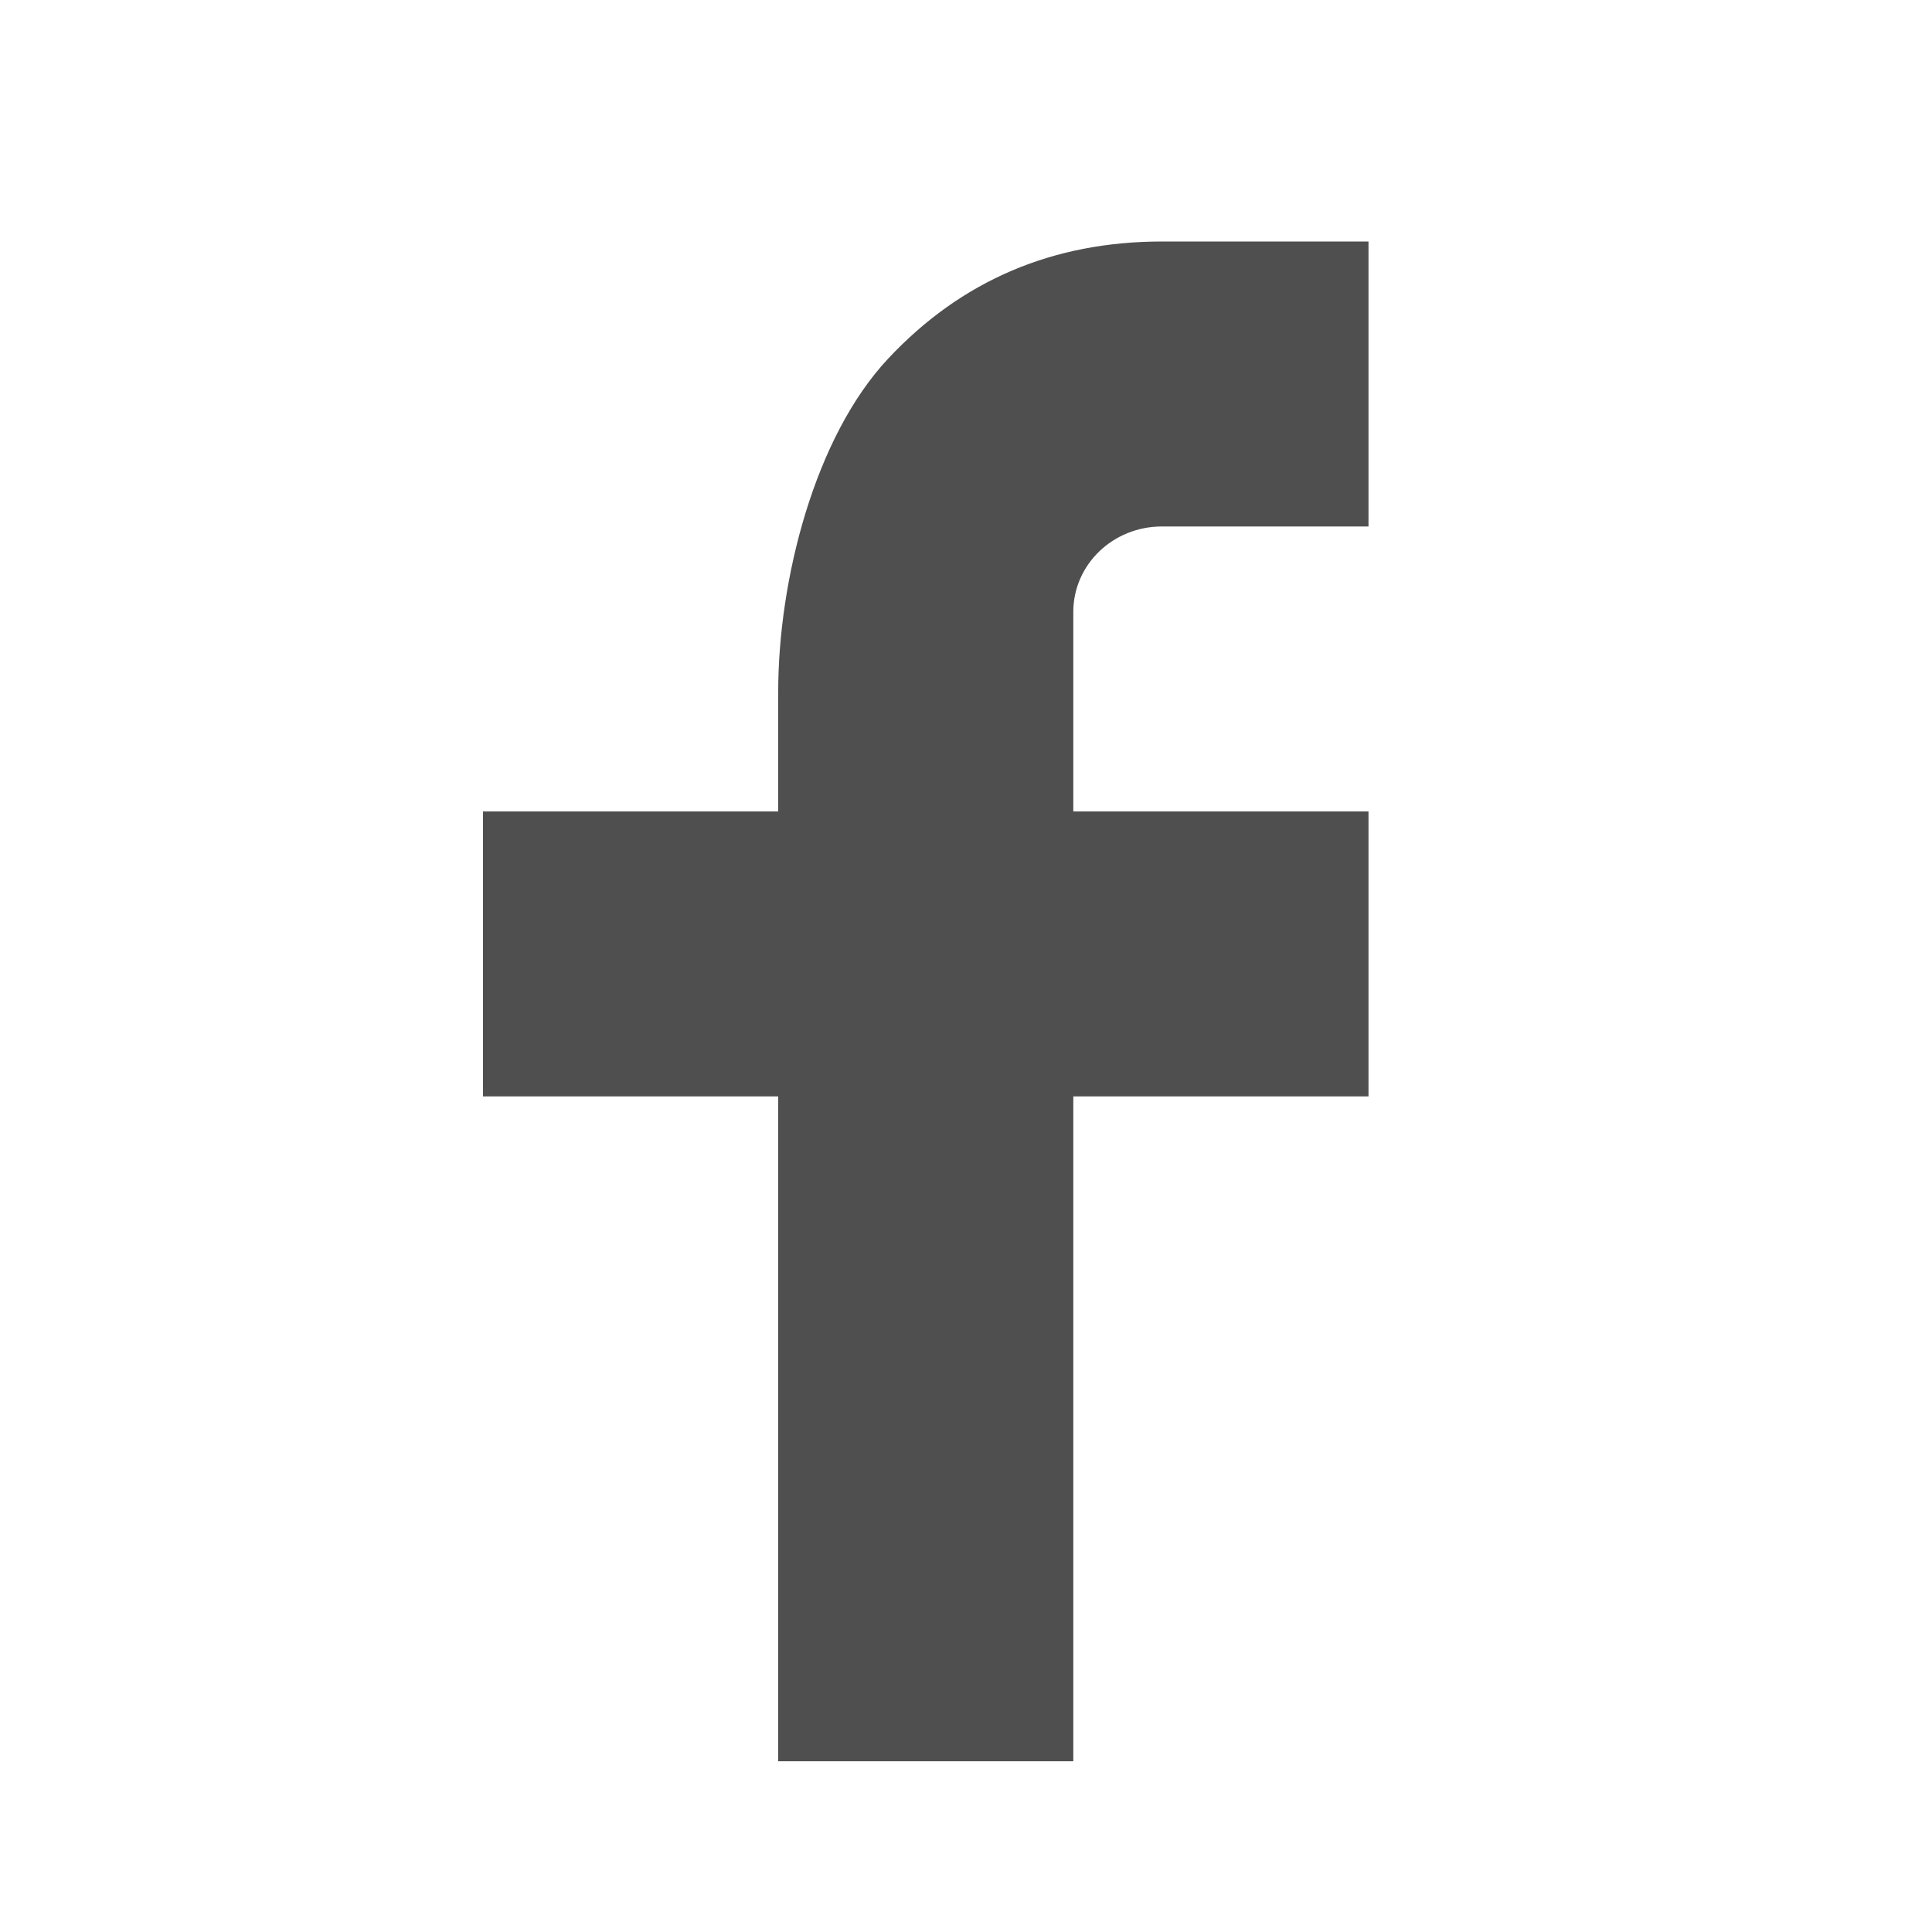
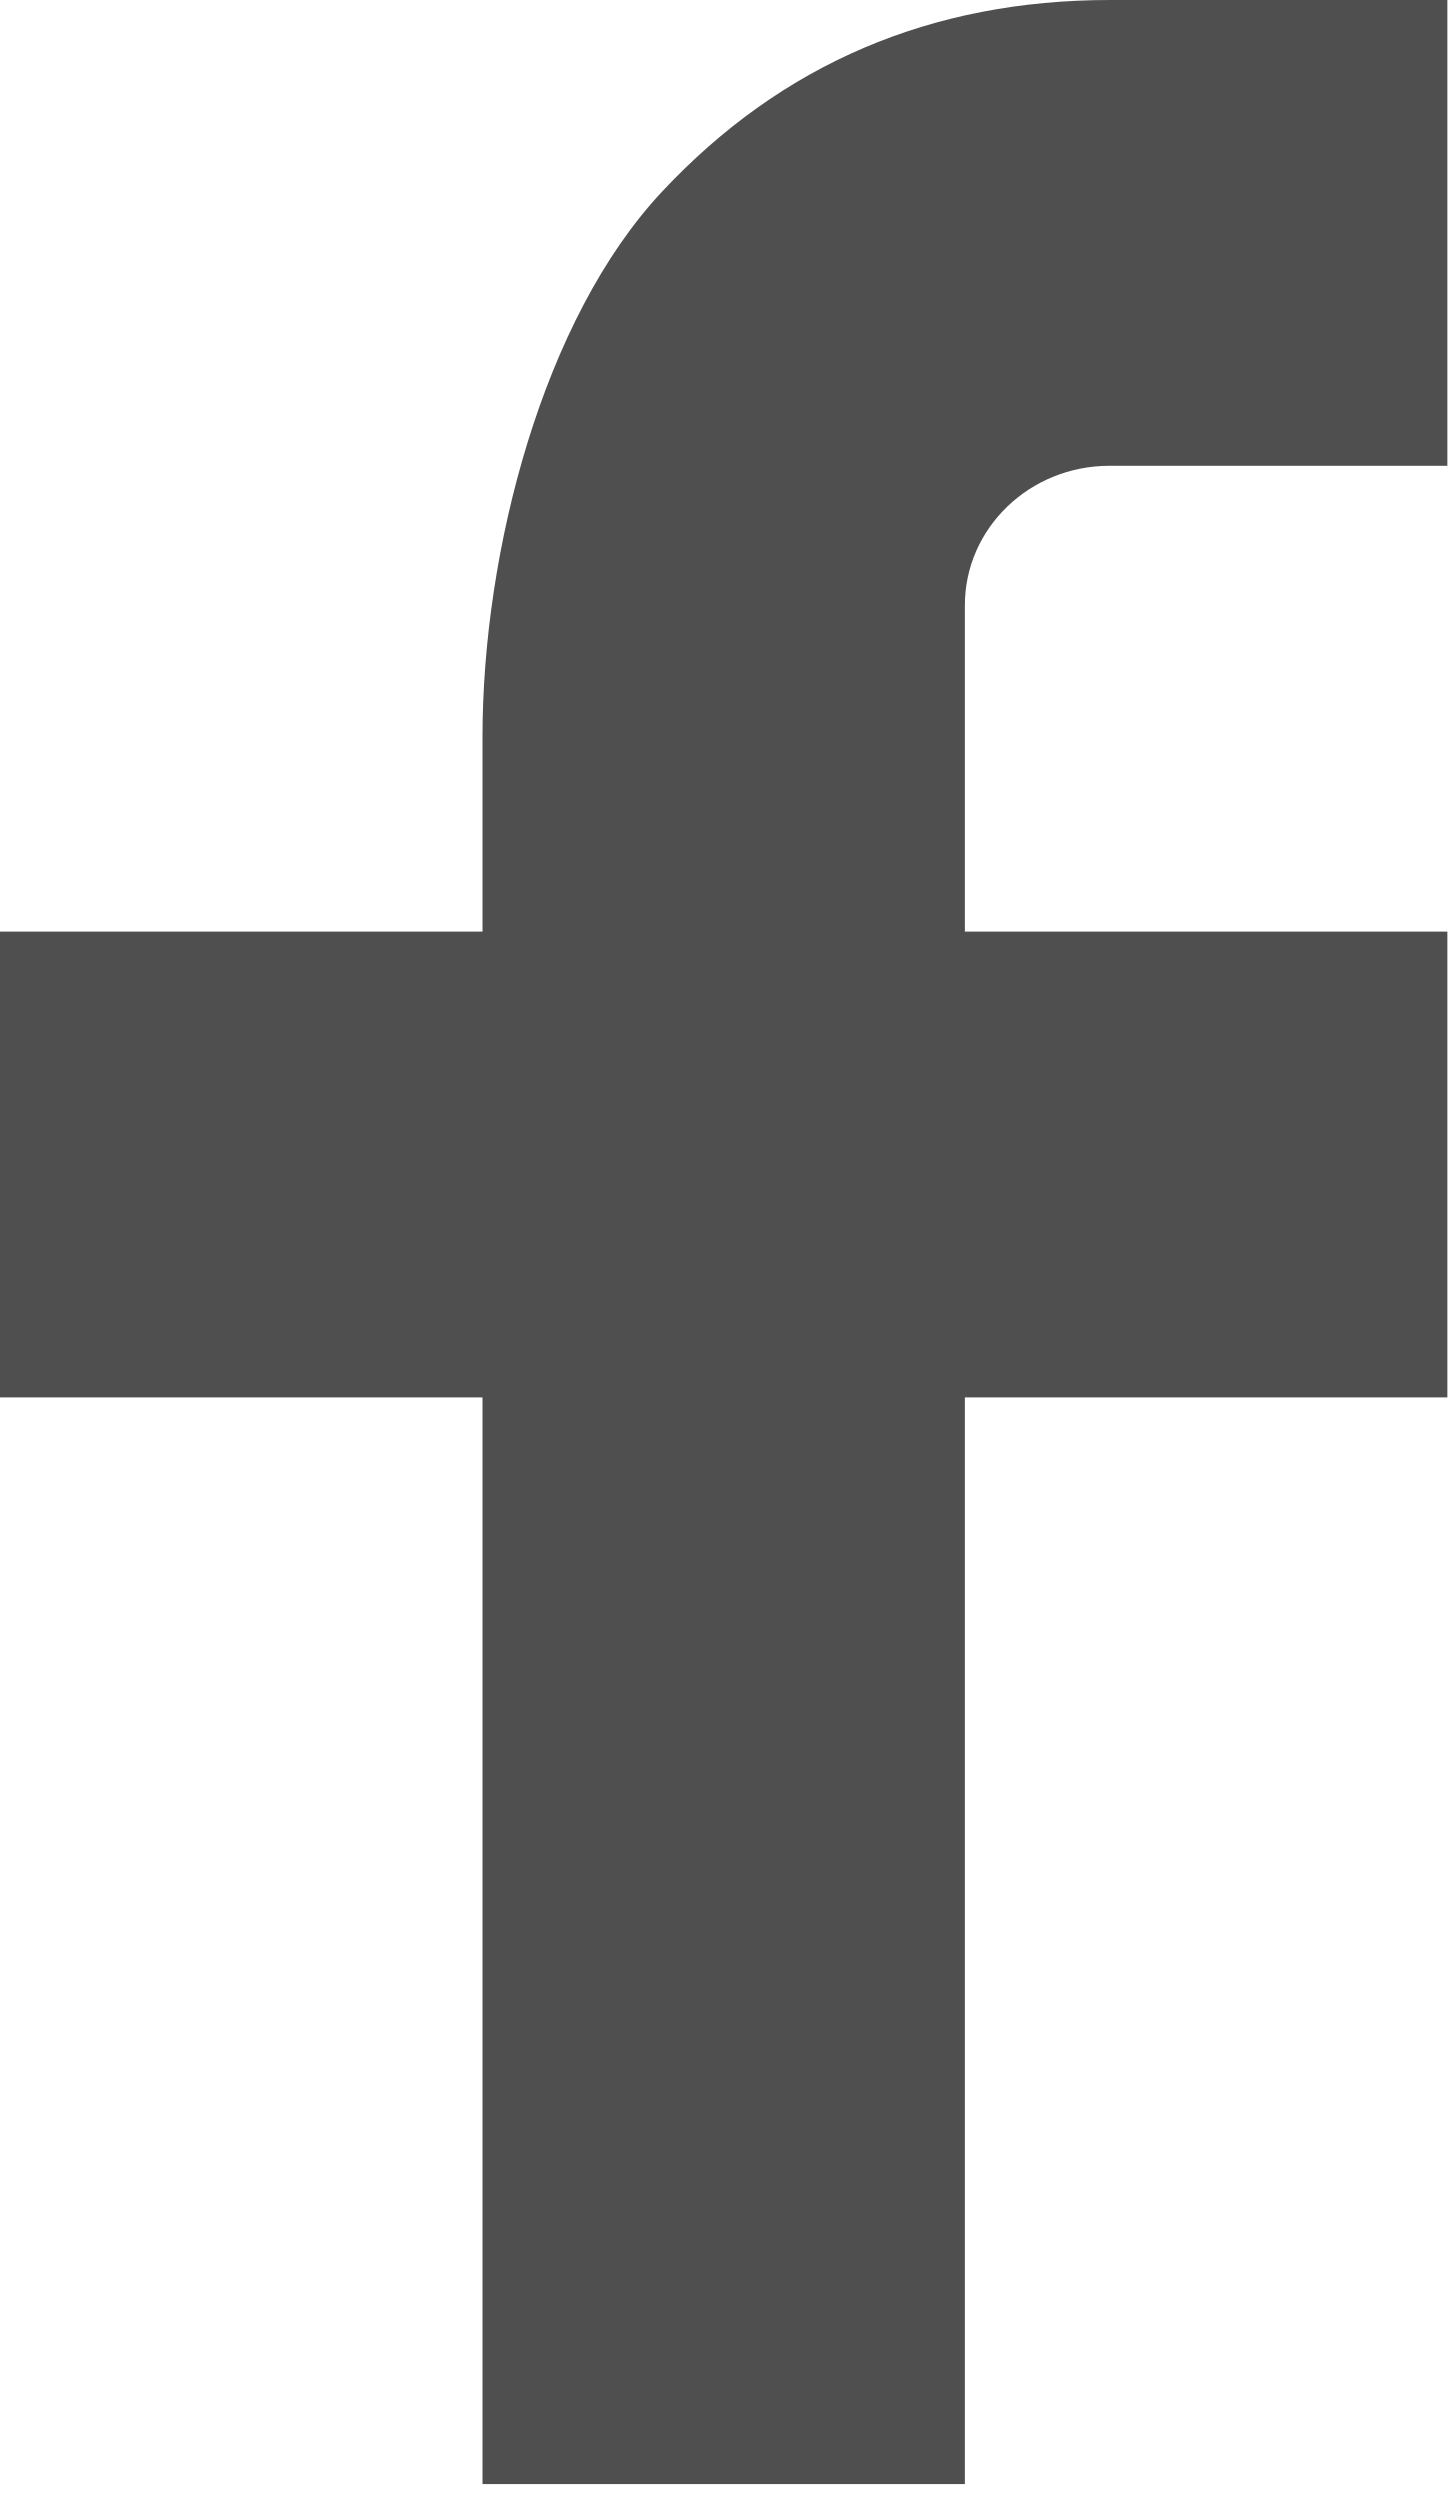
- <svg xmlns="http://www.w3.org/2000/svg" width="24" height="24" viewBox="0 0 24 24" fill="none">
-   <path d="M13.333 10.08H17V13.62H13.333V21.879H9.667V13.62H6V10.08H9.667V8.599C9.667 7.196 10.124 5.424 11.033 4.455C11.942 3.484 13.078 3 14.438 3H17V6.54H14.433C13.825 6.54 13.333 7.014 13.333 7.601V10.08Z" fill="#4F4F4F" />
+ <svg xmlns="http://www.w3.org/2000/svg" width="11" height="19" viewBox="0 0 11 19" fill="none">
+   <path d="M7.333 7.08H11V10.62H7.333V18.879H3.667V10.62H0V7.08H3.667V5.599C3.667 4.196 4.124 2.424 5.033 1.455C5.942 0.484 7.078 0 8.438 0H11V3.54H8.433C7.825 3.54 7.333 4.014 7.333 4.601V7.08Z" fill="#4F4F4F" />
</svg>
